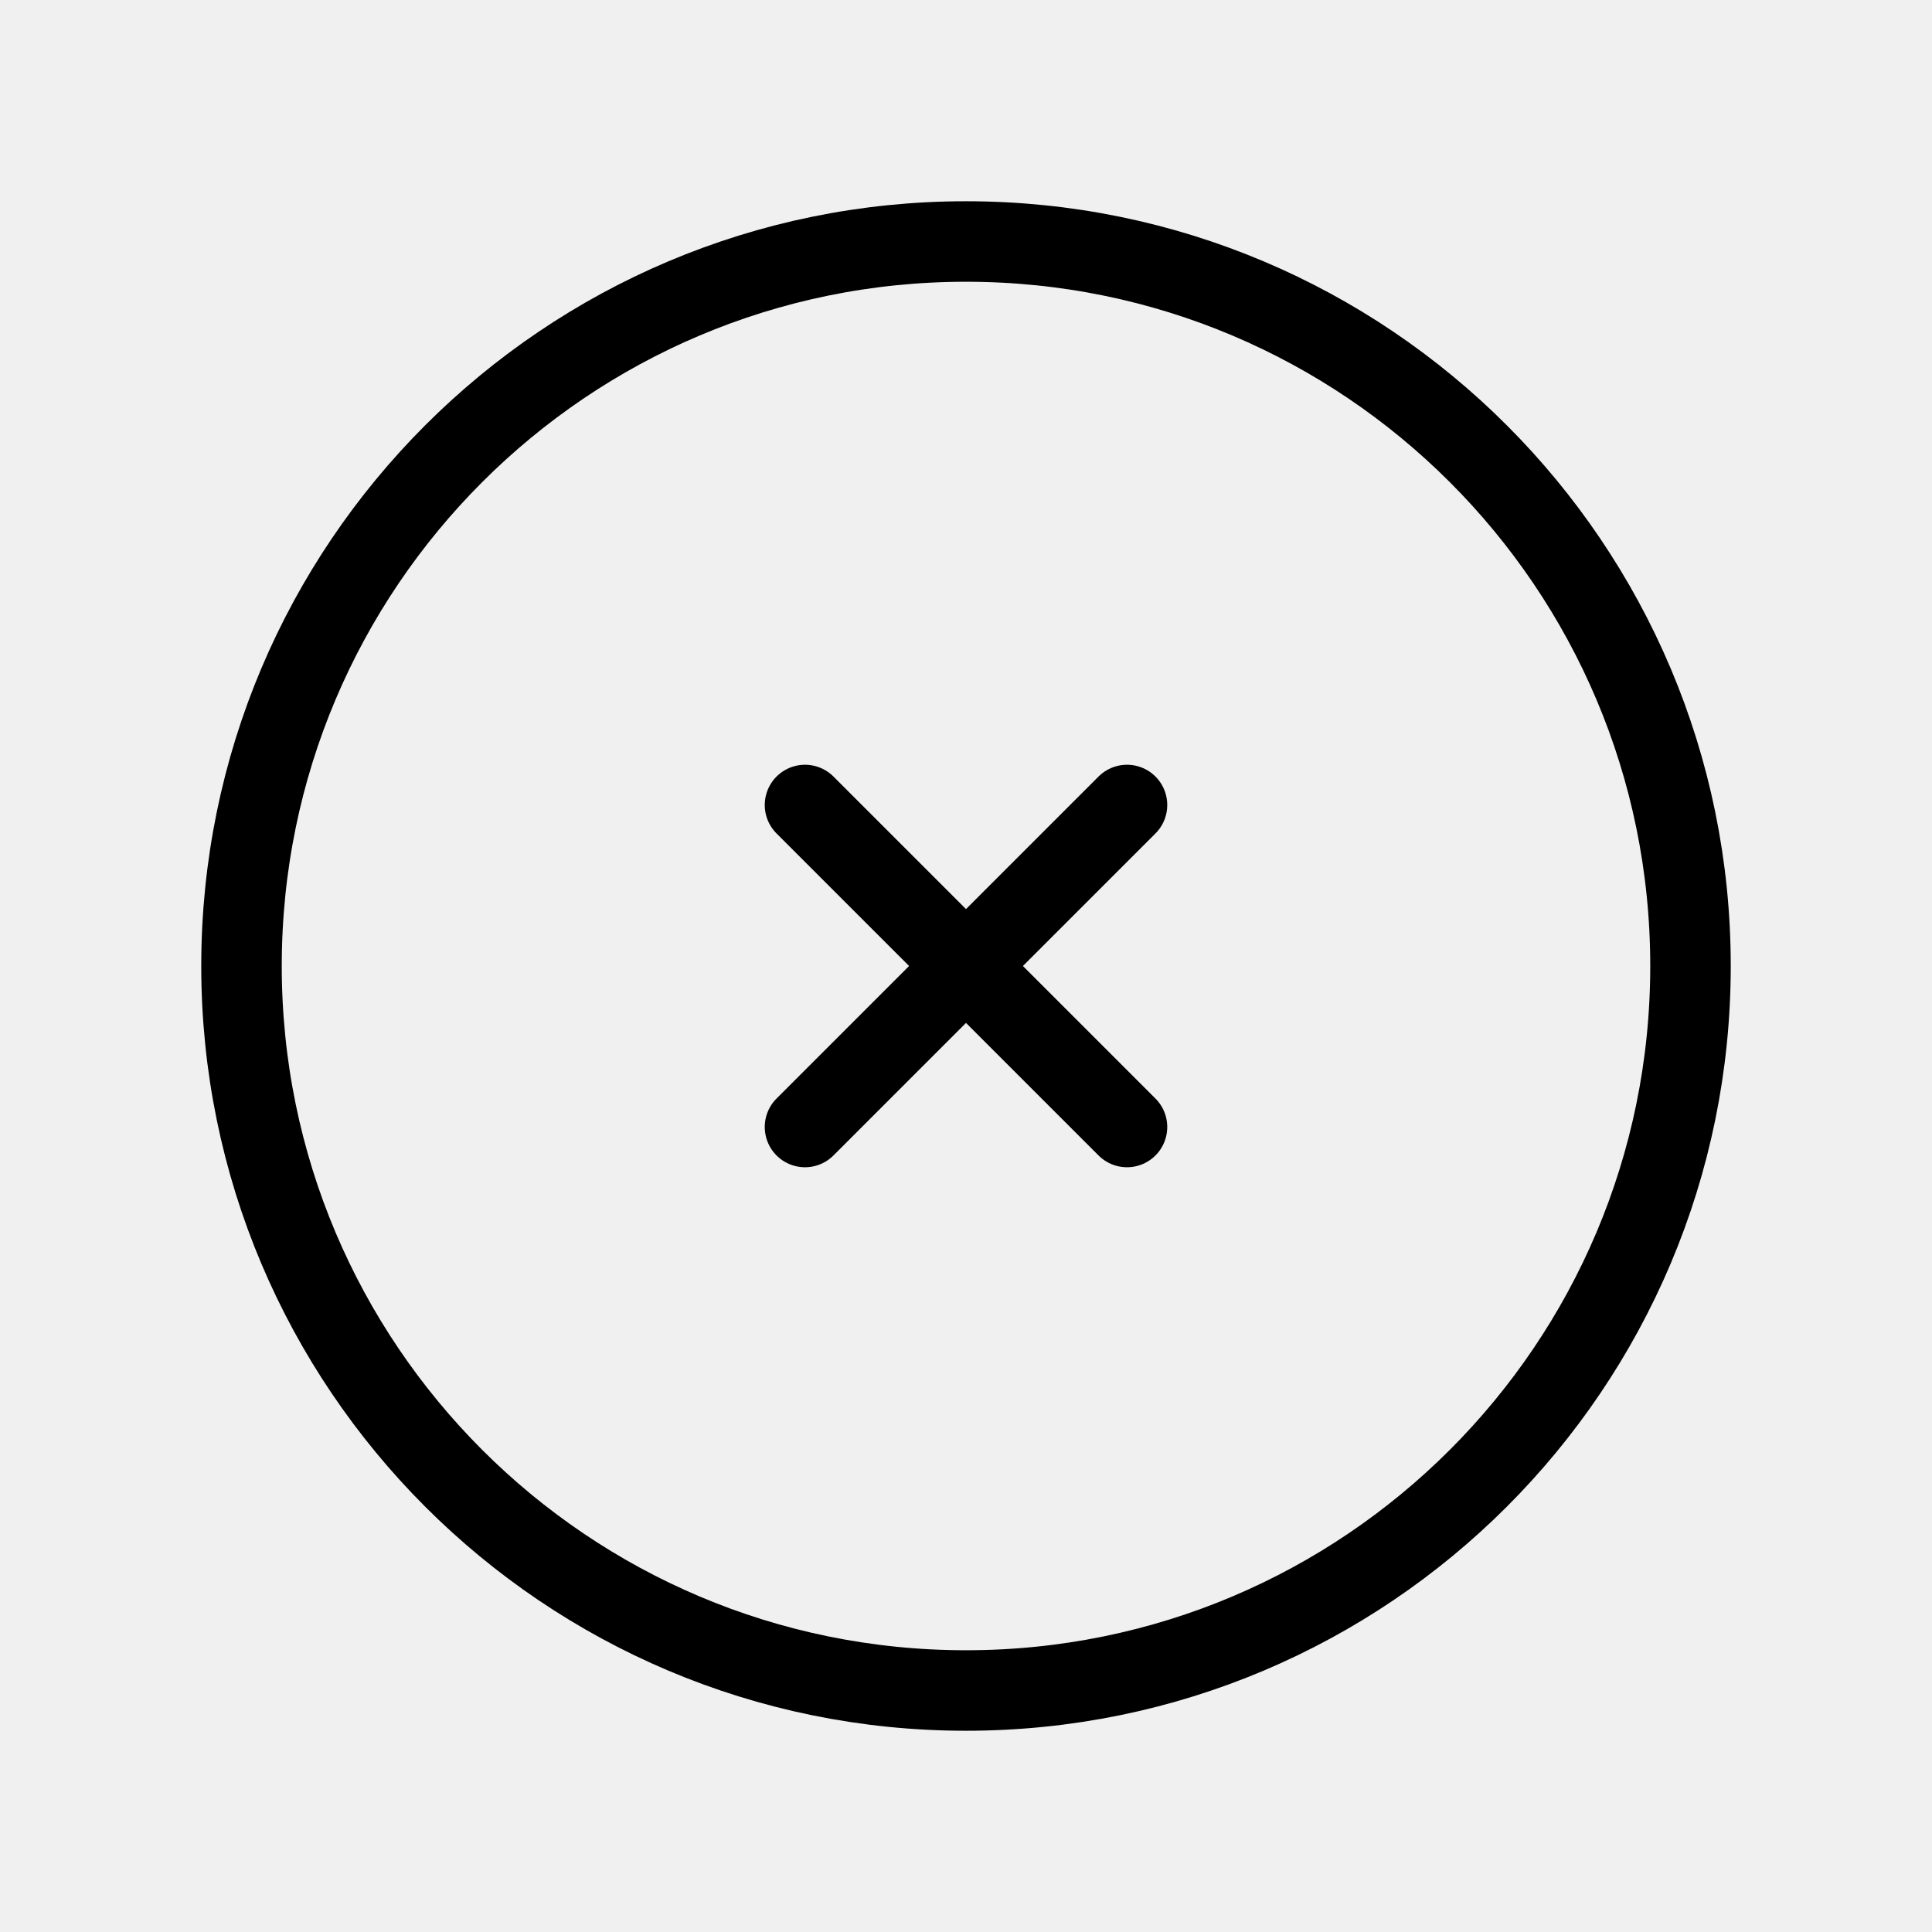
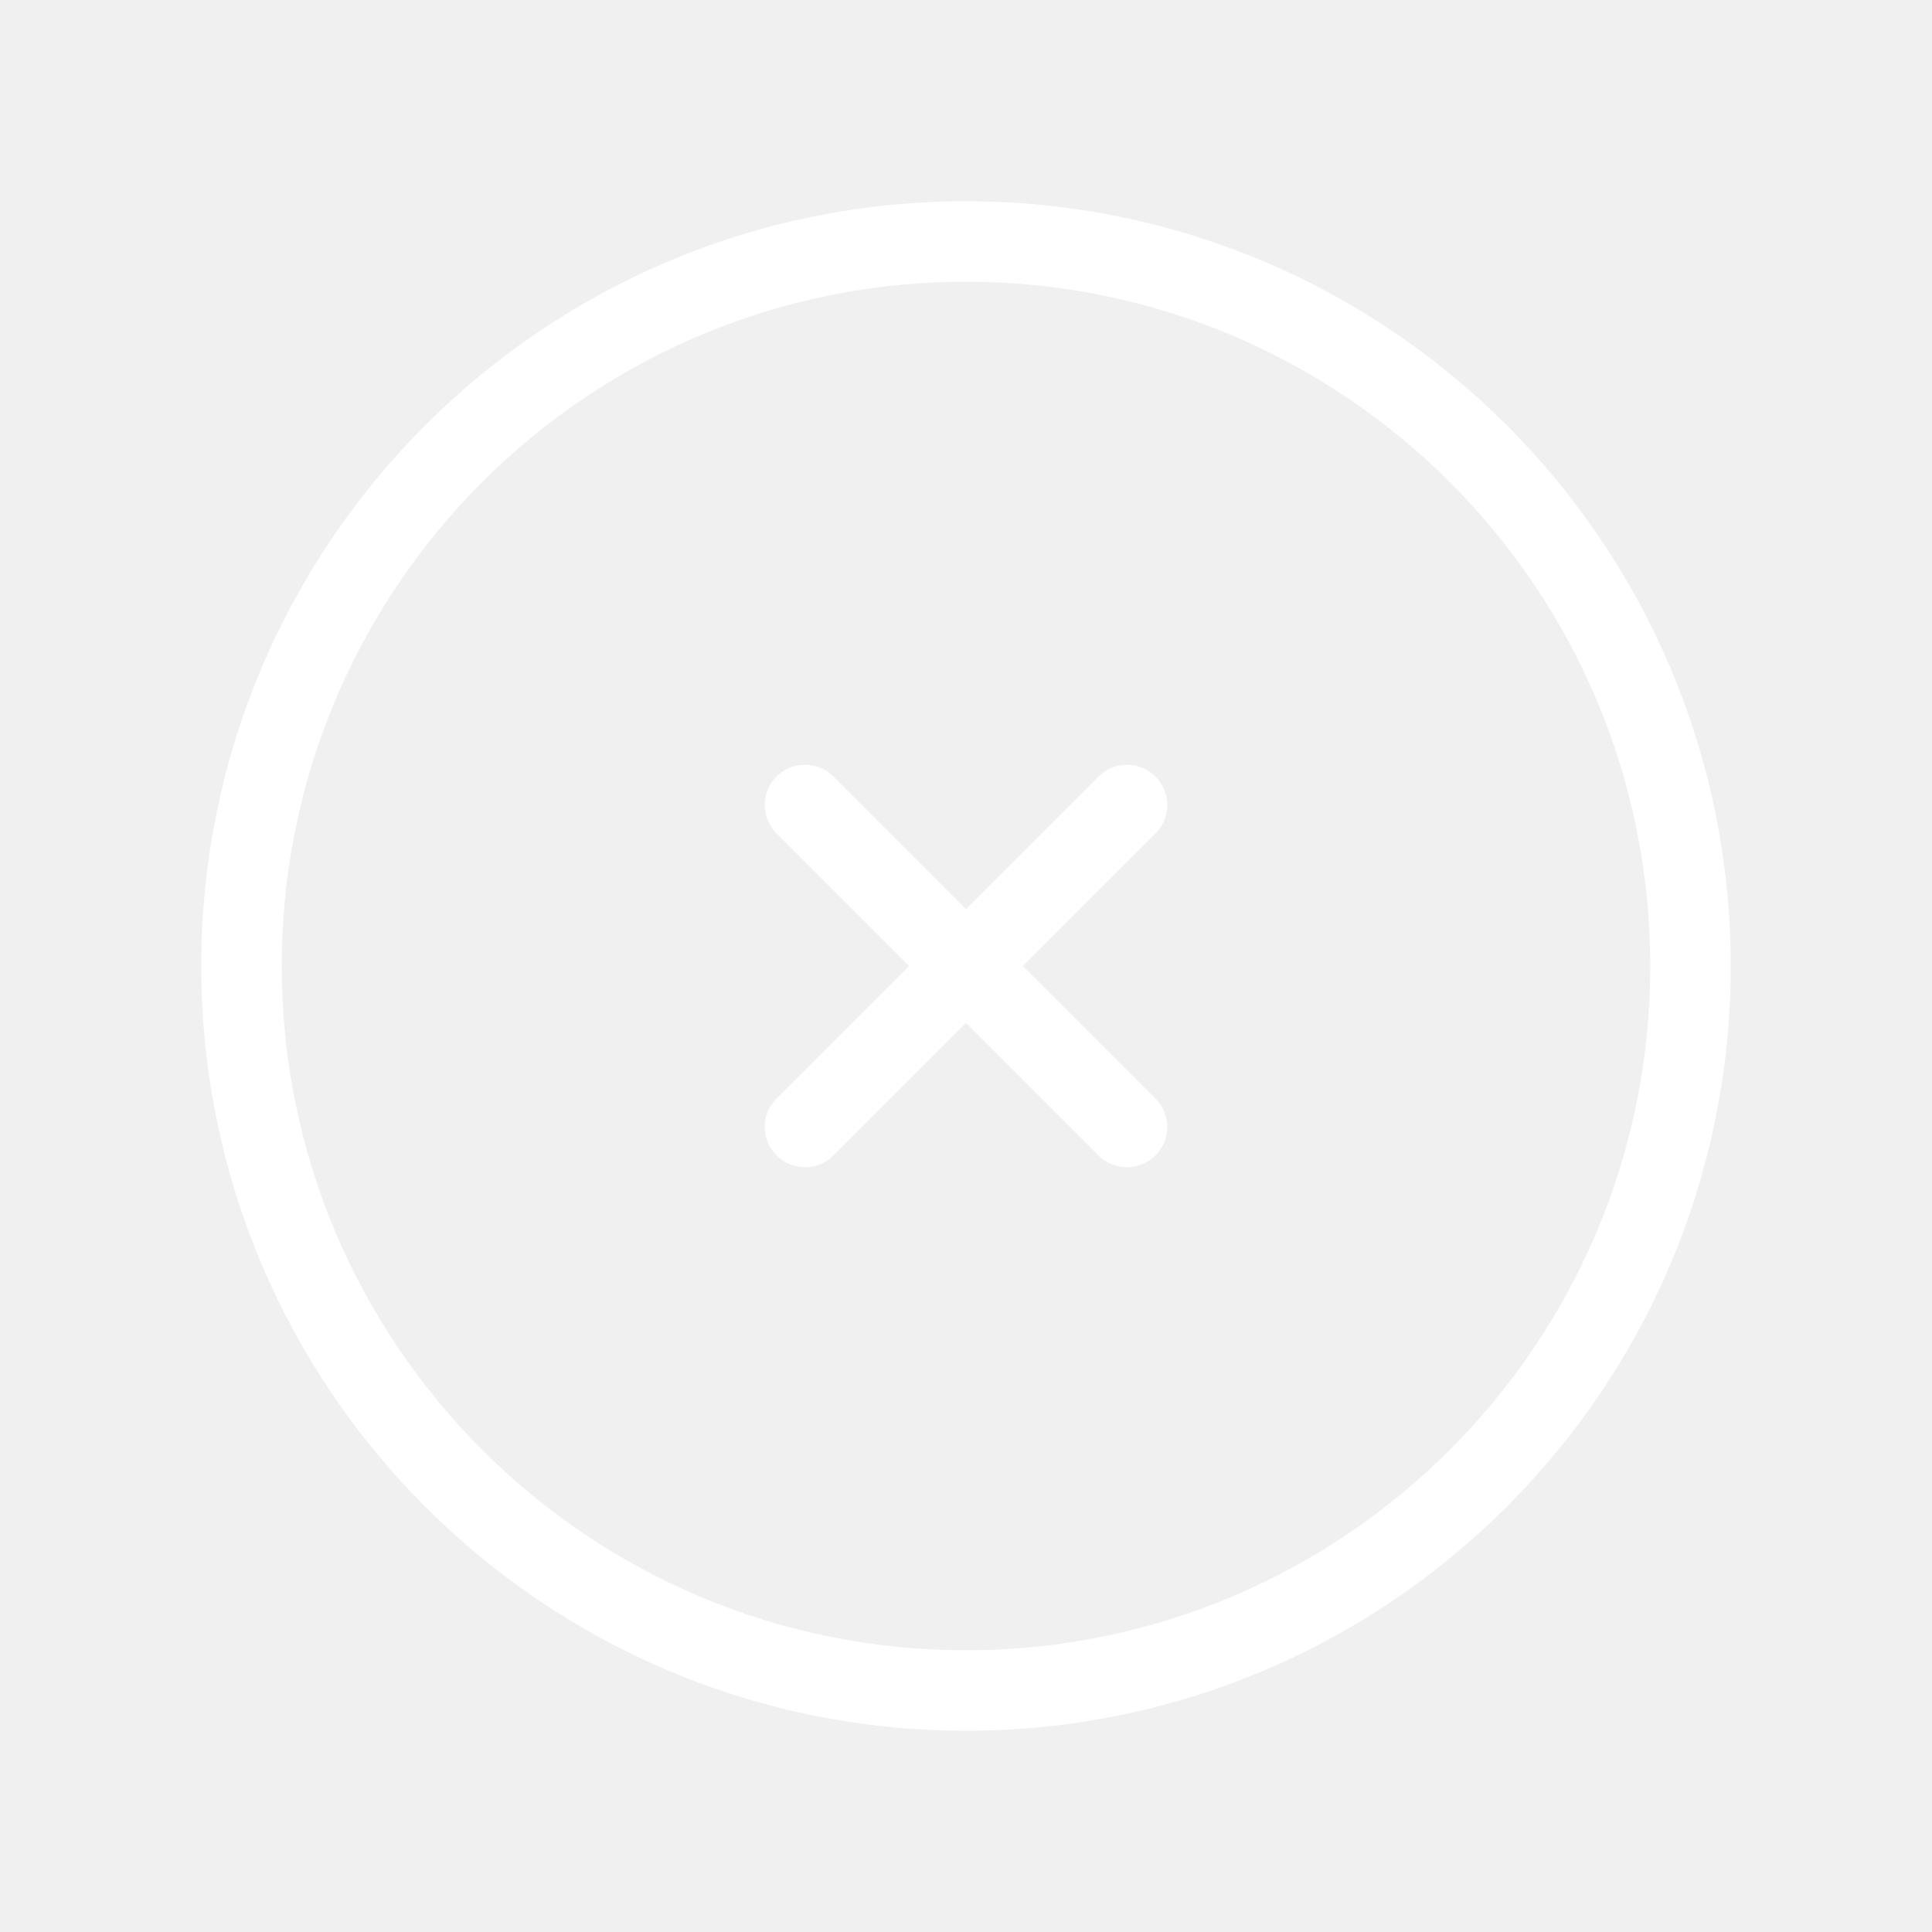
<svg xmlns="http://www.w3.org/2000/svg" width="24px" height="24px" viewBox="0 0 24 24" version="1.1">
-   <g id="Icons-/-24x24-/-Black-/-circle-x" stroke="none" stroke-width="1" fill="none" fill-rule="evenodd">
-     <polygon id="Path" points="0 0 24 0 24 24 0 24" />
-     <circle id="Bg" stroke="#000000" stroke-linecap="round" stroke-linejoin="round" cx="12" cy="12" r="9" />
-     <path d="M10,10 L14,14 M14,10 L10,14" id="Shape" stroke="#000000" stroke-linecap="round" stroke-linejoin="round" />
+   <g id="iPhone-X" stroke="none" stroke-width="1" fill="none" fill-rule="evenodd">
+     <g id="Screen-023" transform="translate(-323, -132)">
+       <g id="Card" transform="translate(16, 120)">
+         <g id="Icons-/-24x24-/-Light-/-circle-x" transform="translate(307, 12)">
+           <polygon id="Path" points="0 0 24 0 24 24 0 24" />
+           <circle id="Bg" stroke="#FFFFFF" stroke-linecap="round" stroke-linejoin="round" cx="12" cy="12" r="9" />
+           <path d="M10,10 L14,14 M14,10 L10,14" id="Shape" stroke="#FFFFFF" stroke-linecap="round" stroke-linejoin="round" />
+         </g>
+       </g>
+     </g>
  </g>
</svg>
